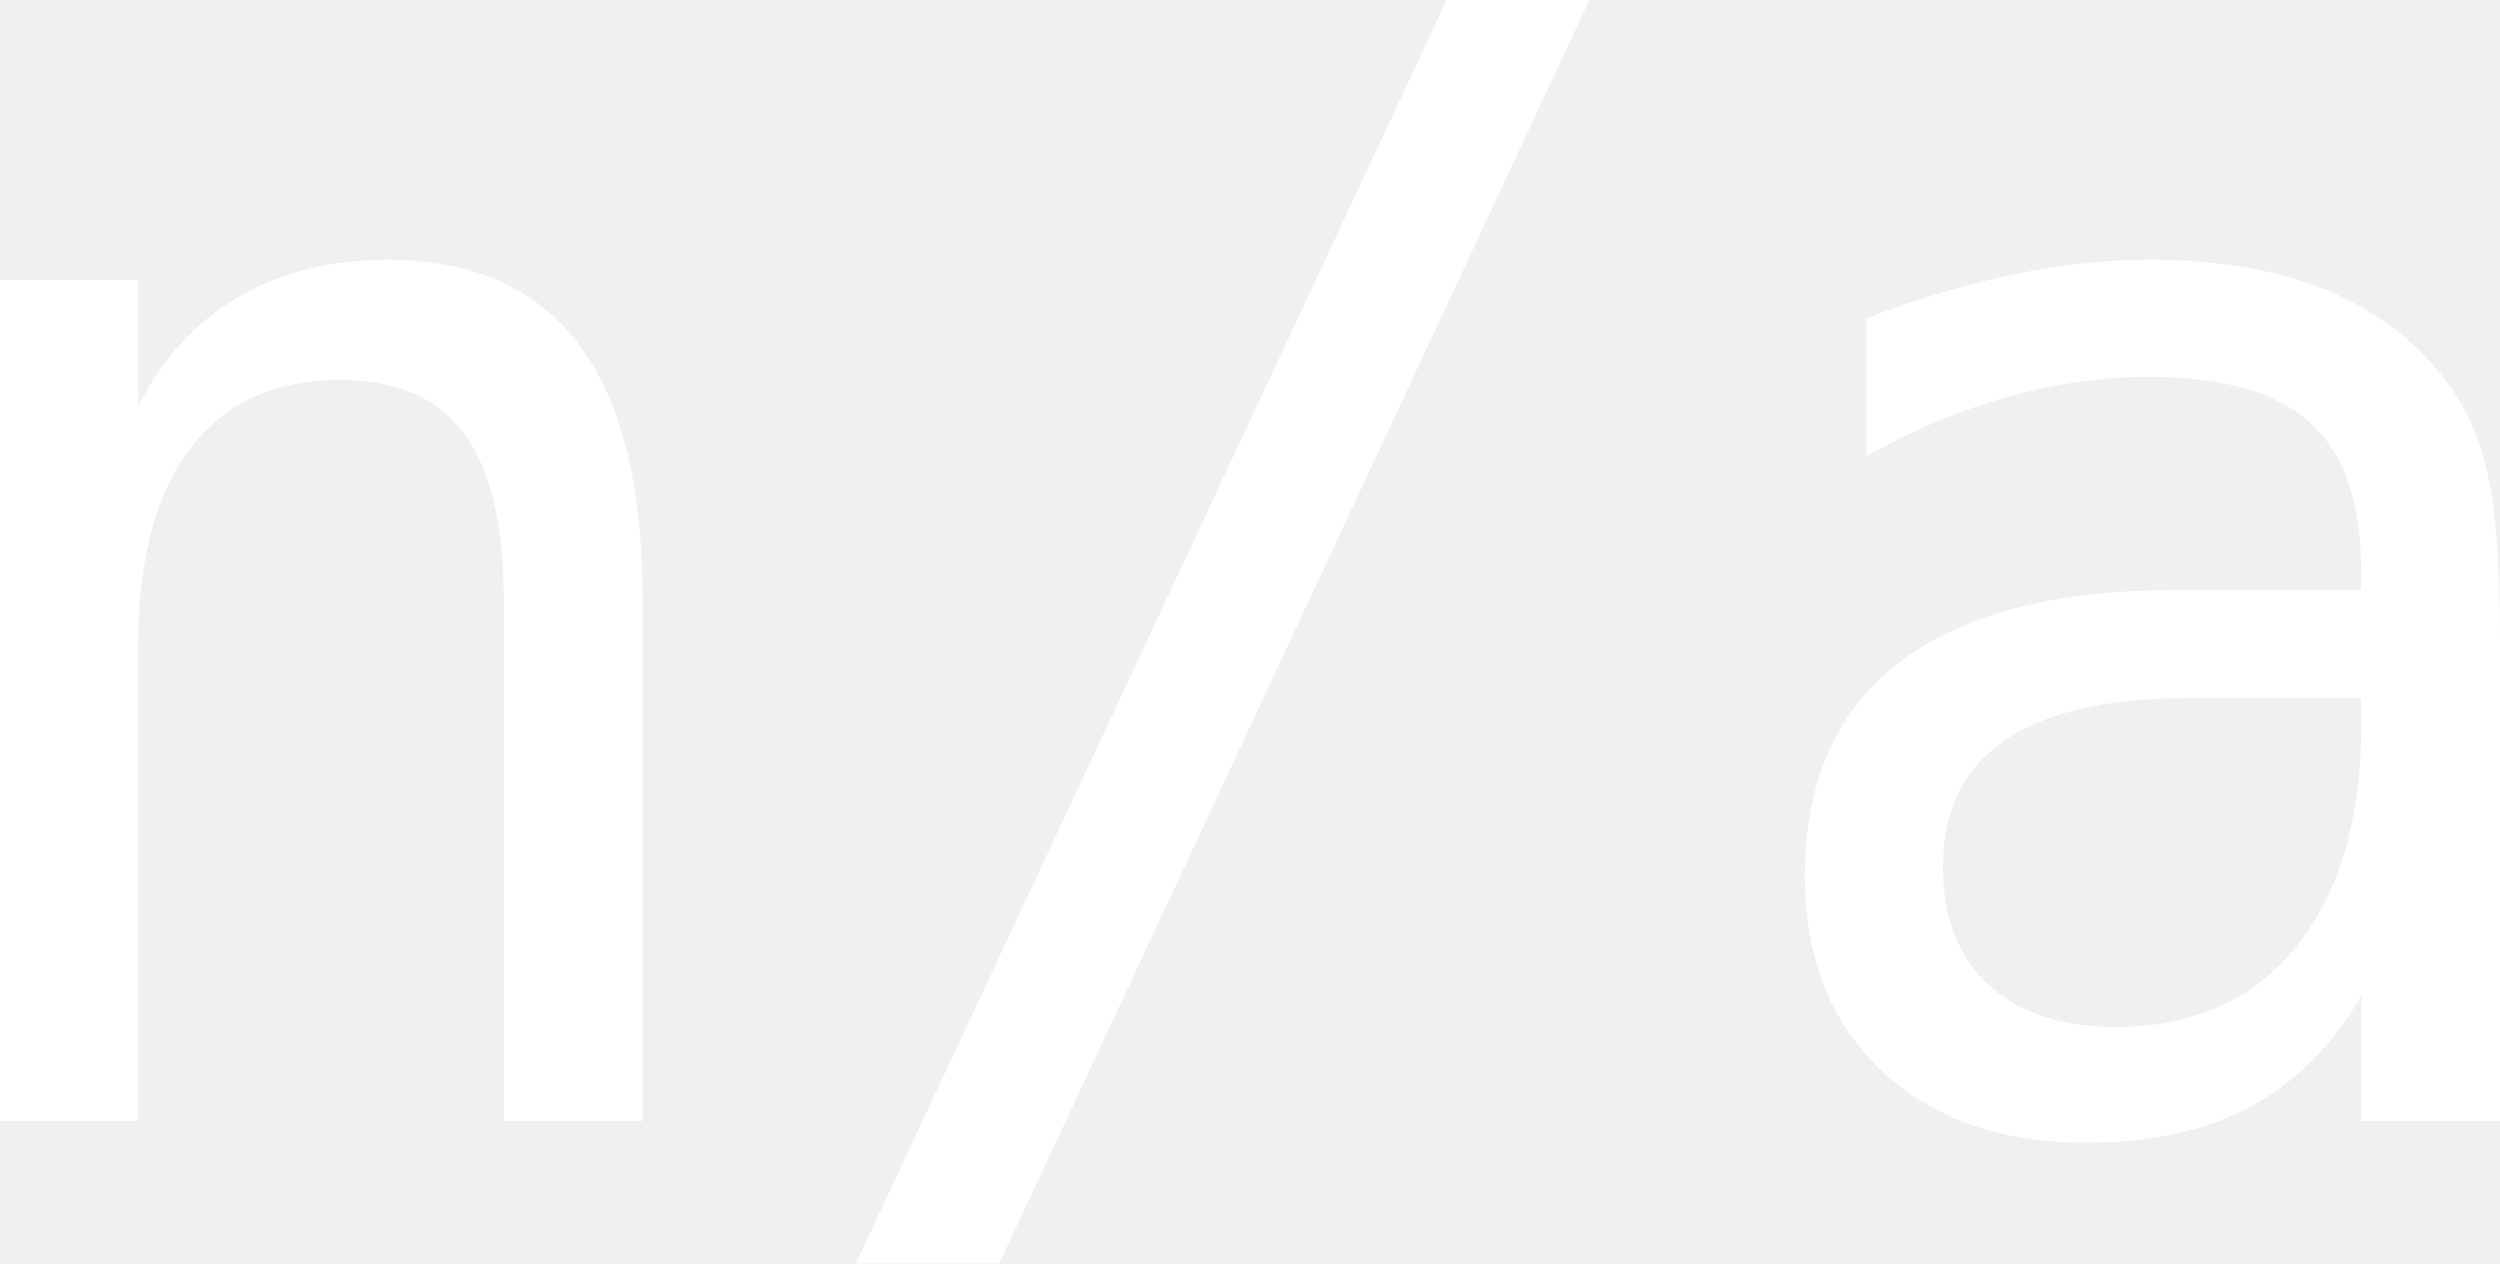
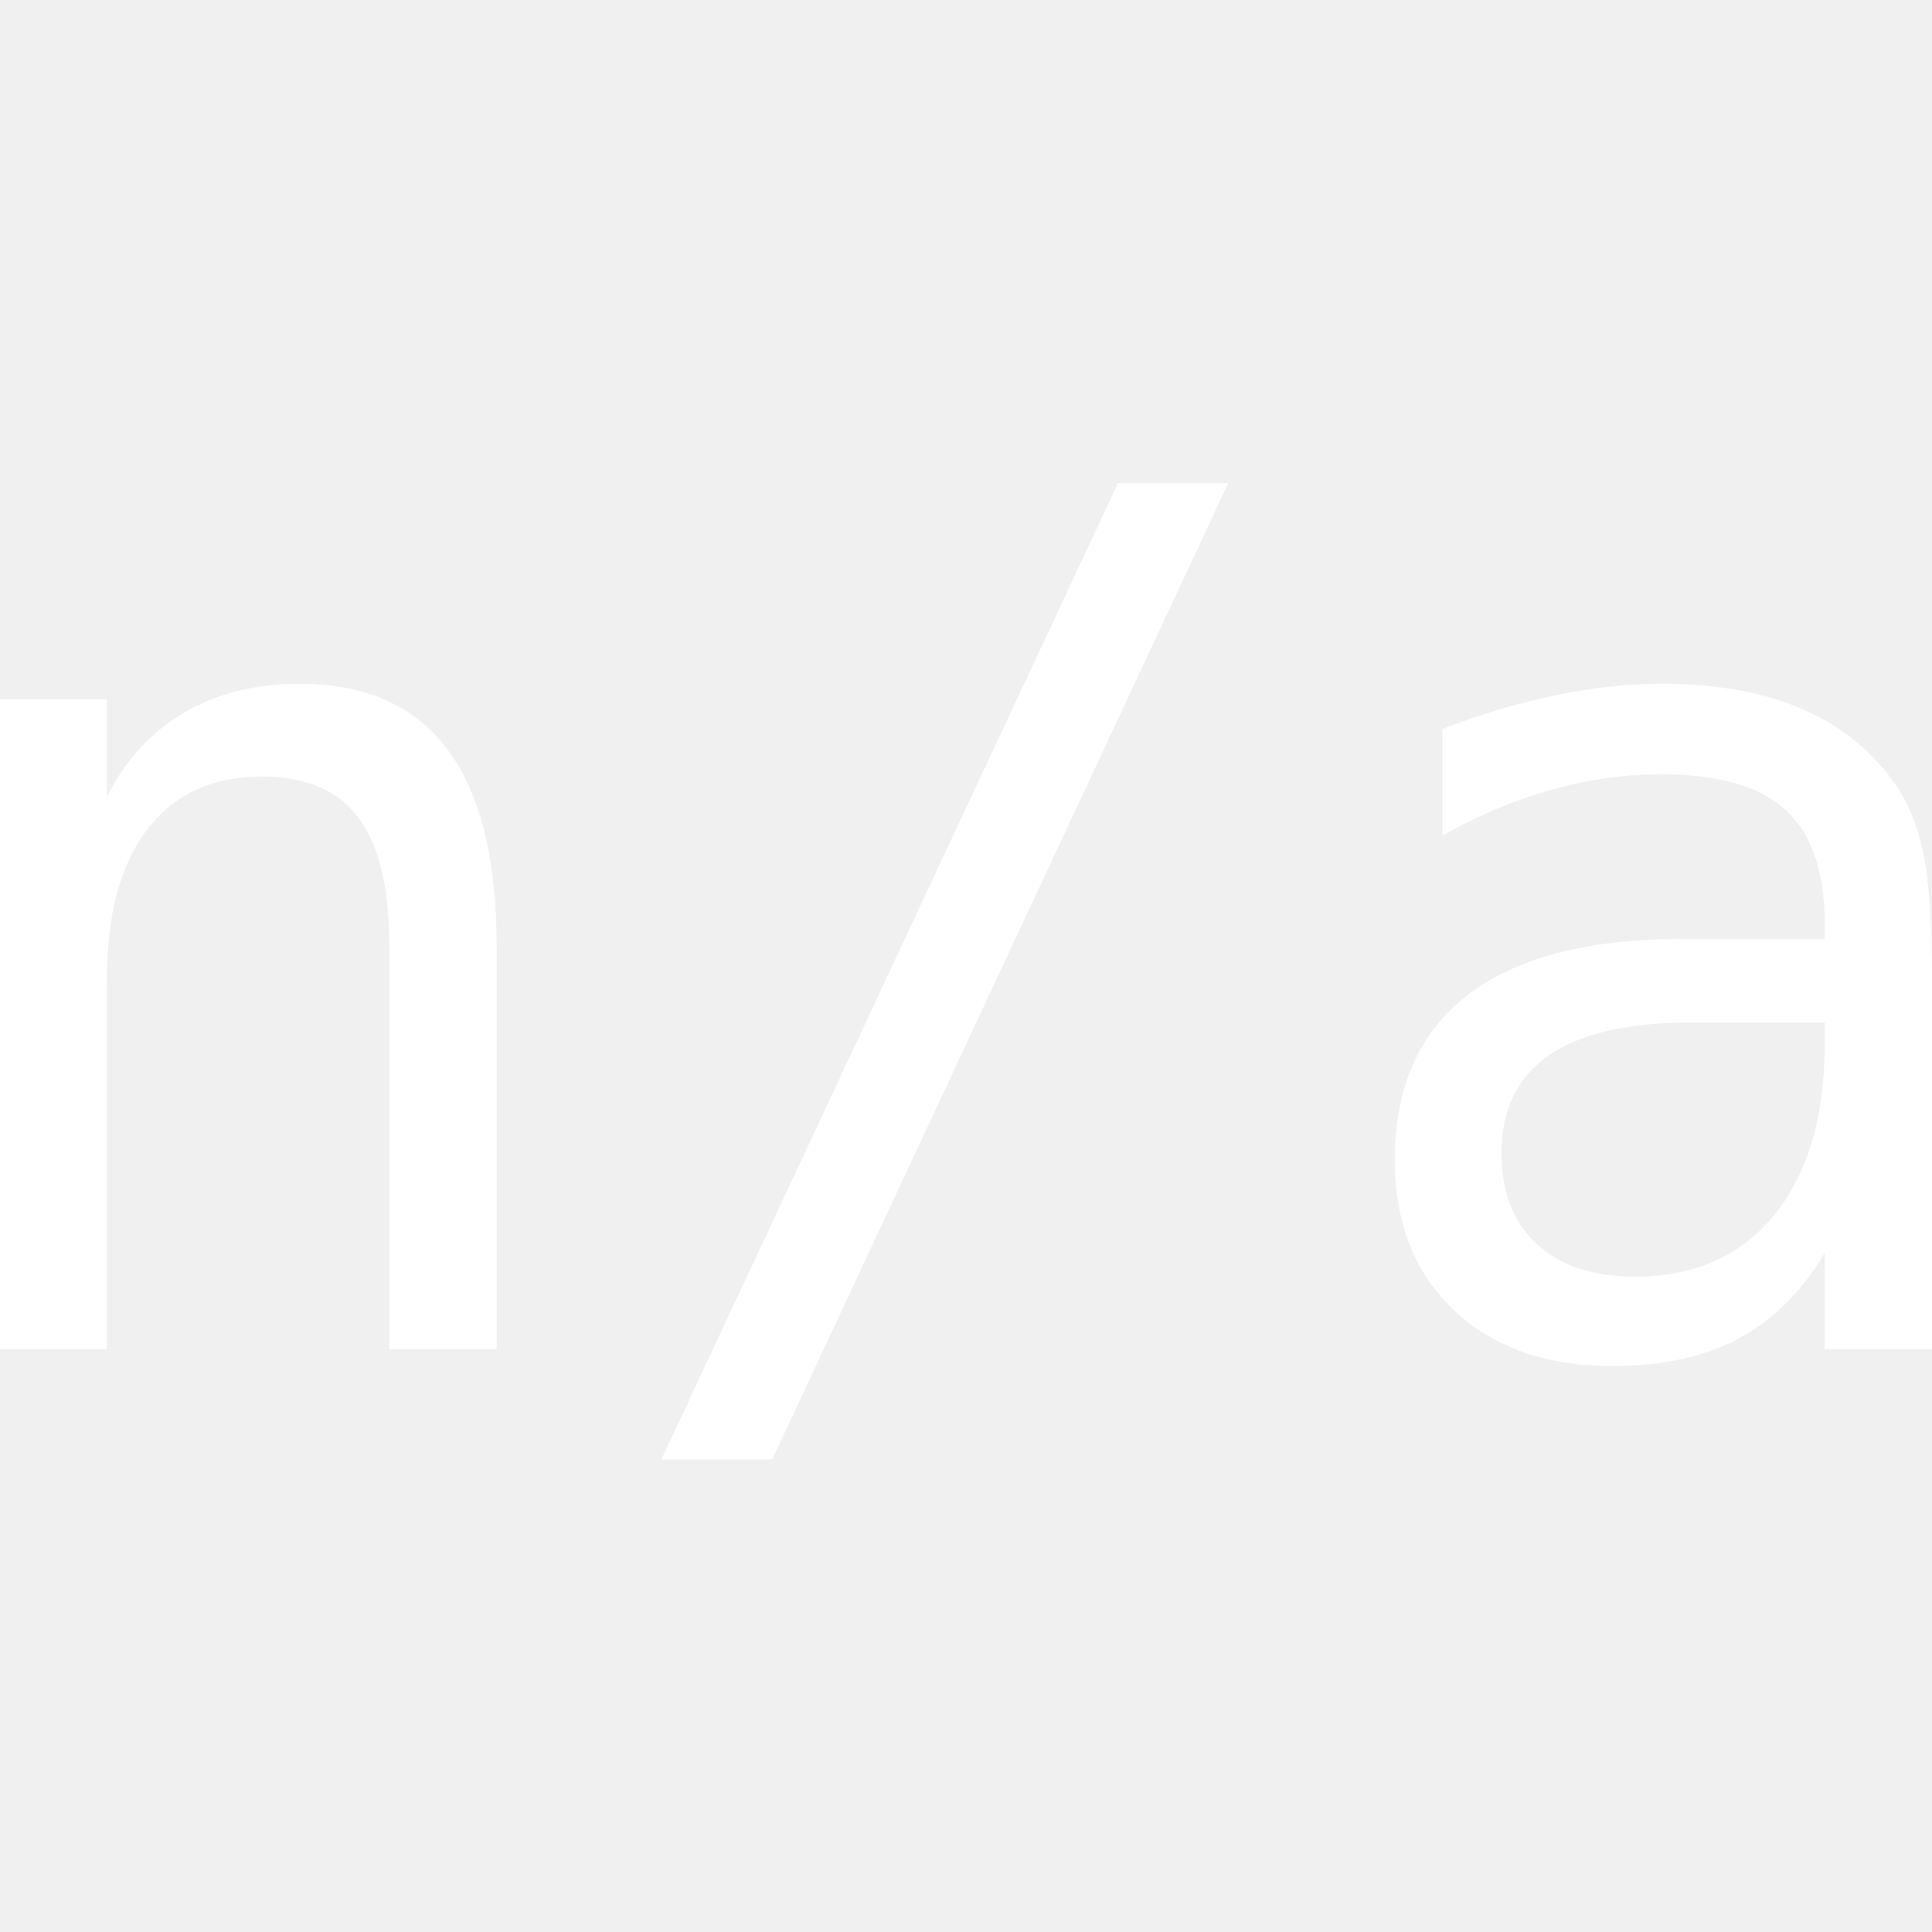
- <svg xmlns="http://www.w3.org/2000/svg" viewBox="0 0 32 16.173">
-   <path fill="#fff" d="M8.226 7.678v6.67H6.448v-6.67q0-1.451-.51-2.133-.509-.683-1.595-.683-1.24 0-1.912.885-.663.874-.663 2.517v6.083H0V3.584h1.768V5.2q.471-.923 1.278-1.394.807-.48 1.913-.48 1.643 0 2.45 1.086.817 1.076.817 3.267zM18.518 0h1.826L12.79 16.173h-1.835zM28.57 8.937h-.586q-1.547 0-2.335.548-.779.538-.779 1.614 0 .97.586 1.509.587.538 1.624.538 1.461 0 2.297-1.01.836-1.018.846-2.805v-.394zm3.43-.73v6.14h-1.777v-1.595q-.567.96-1.432 1.422-.855.452-2.085.452-1.644 0-2.624-.923-.98-.932-.98-2.489 0-1.797 1.201-2.729 1.21-.932 3.546-.932h2.374v-.279q-.01-1.287-.654-1.864-.644-.586-2.056-.586-.904 0-1.826.26-.923.259-1.797.758V4.074q.98-.375 1.874-.557.903-.192 1.749-.192 1.335 0 2.277.394.952.394 1.538 1.182.365.48.519 1.191.153.702.153 2.114z" aria-label="n/a" />
+ <svg xmlns="http://www.w3.org/2000/svg" viewBox="0 0 32 32">
+   <path fill="#fff" d="M8.226 15.678v6.67H6.448v-6.67q0-1.451-.51-2.133-.509-.683-1.595-.683-1.24 0-1.912.885-.663.874-.663 2.517v6.083H0V11.584h1.768V13.2q.471-.923 1.278-1.394.807-.48 1.913-.48 1.643 0 2.45 1.086.817 1.076.817 3.267zM18.518 8h1.826L12.79 24.173h-1.835zm10.052 8.937h-.586q-1.547 0-2.335.548-.779.538-.779 1.614 0 .97.586 1.509.587.538 1.624.538 1.461 0 2.297-1.01.836-1.018.846-2.805v-.394zm3.43-.73v6.14h-1.777v-1.595q-.567.96-1.432 1.422-.855.452-2.085.452-1.644 0-2.624-.923-.98-.932-.98-2.489 0-1.797 1.201-2.729 1.21-.932 3.546-.932h2.374v-.279q-.01-1.287-.654-1.864-.644-.586-2.056-.586-.904 0-1.826.26-.923.259-1.797.758v-1.768q.98-.375 1.874-.557.903-.192 1.749-.192 1.335 0 2.277.394.952.394 1.538 1.182.365.48.519 1.191.153.702.153 2.114z" aria-label="n/a" />
</svg>
